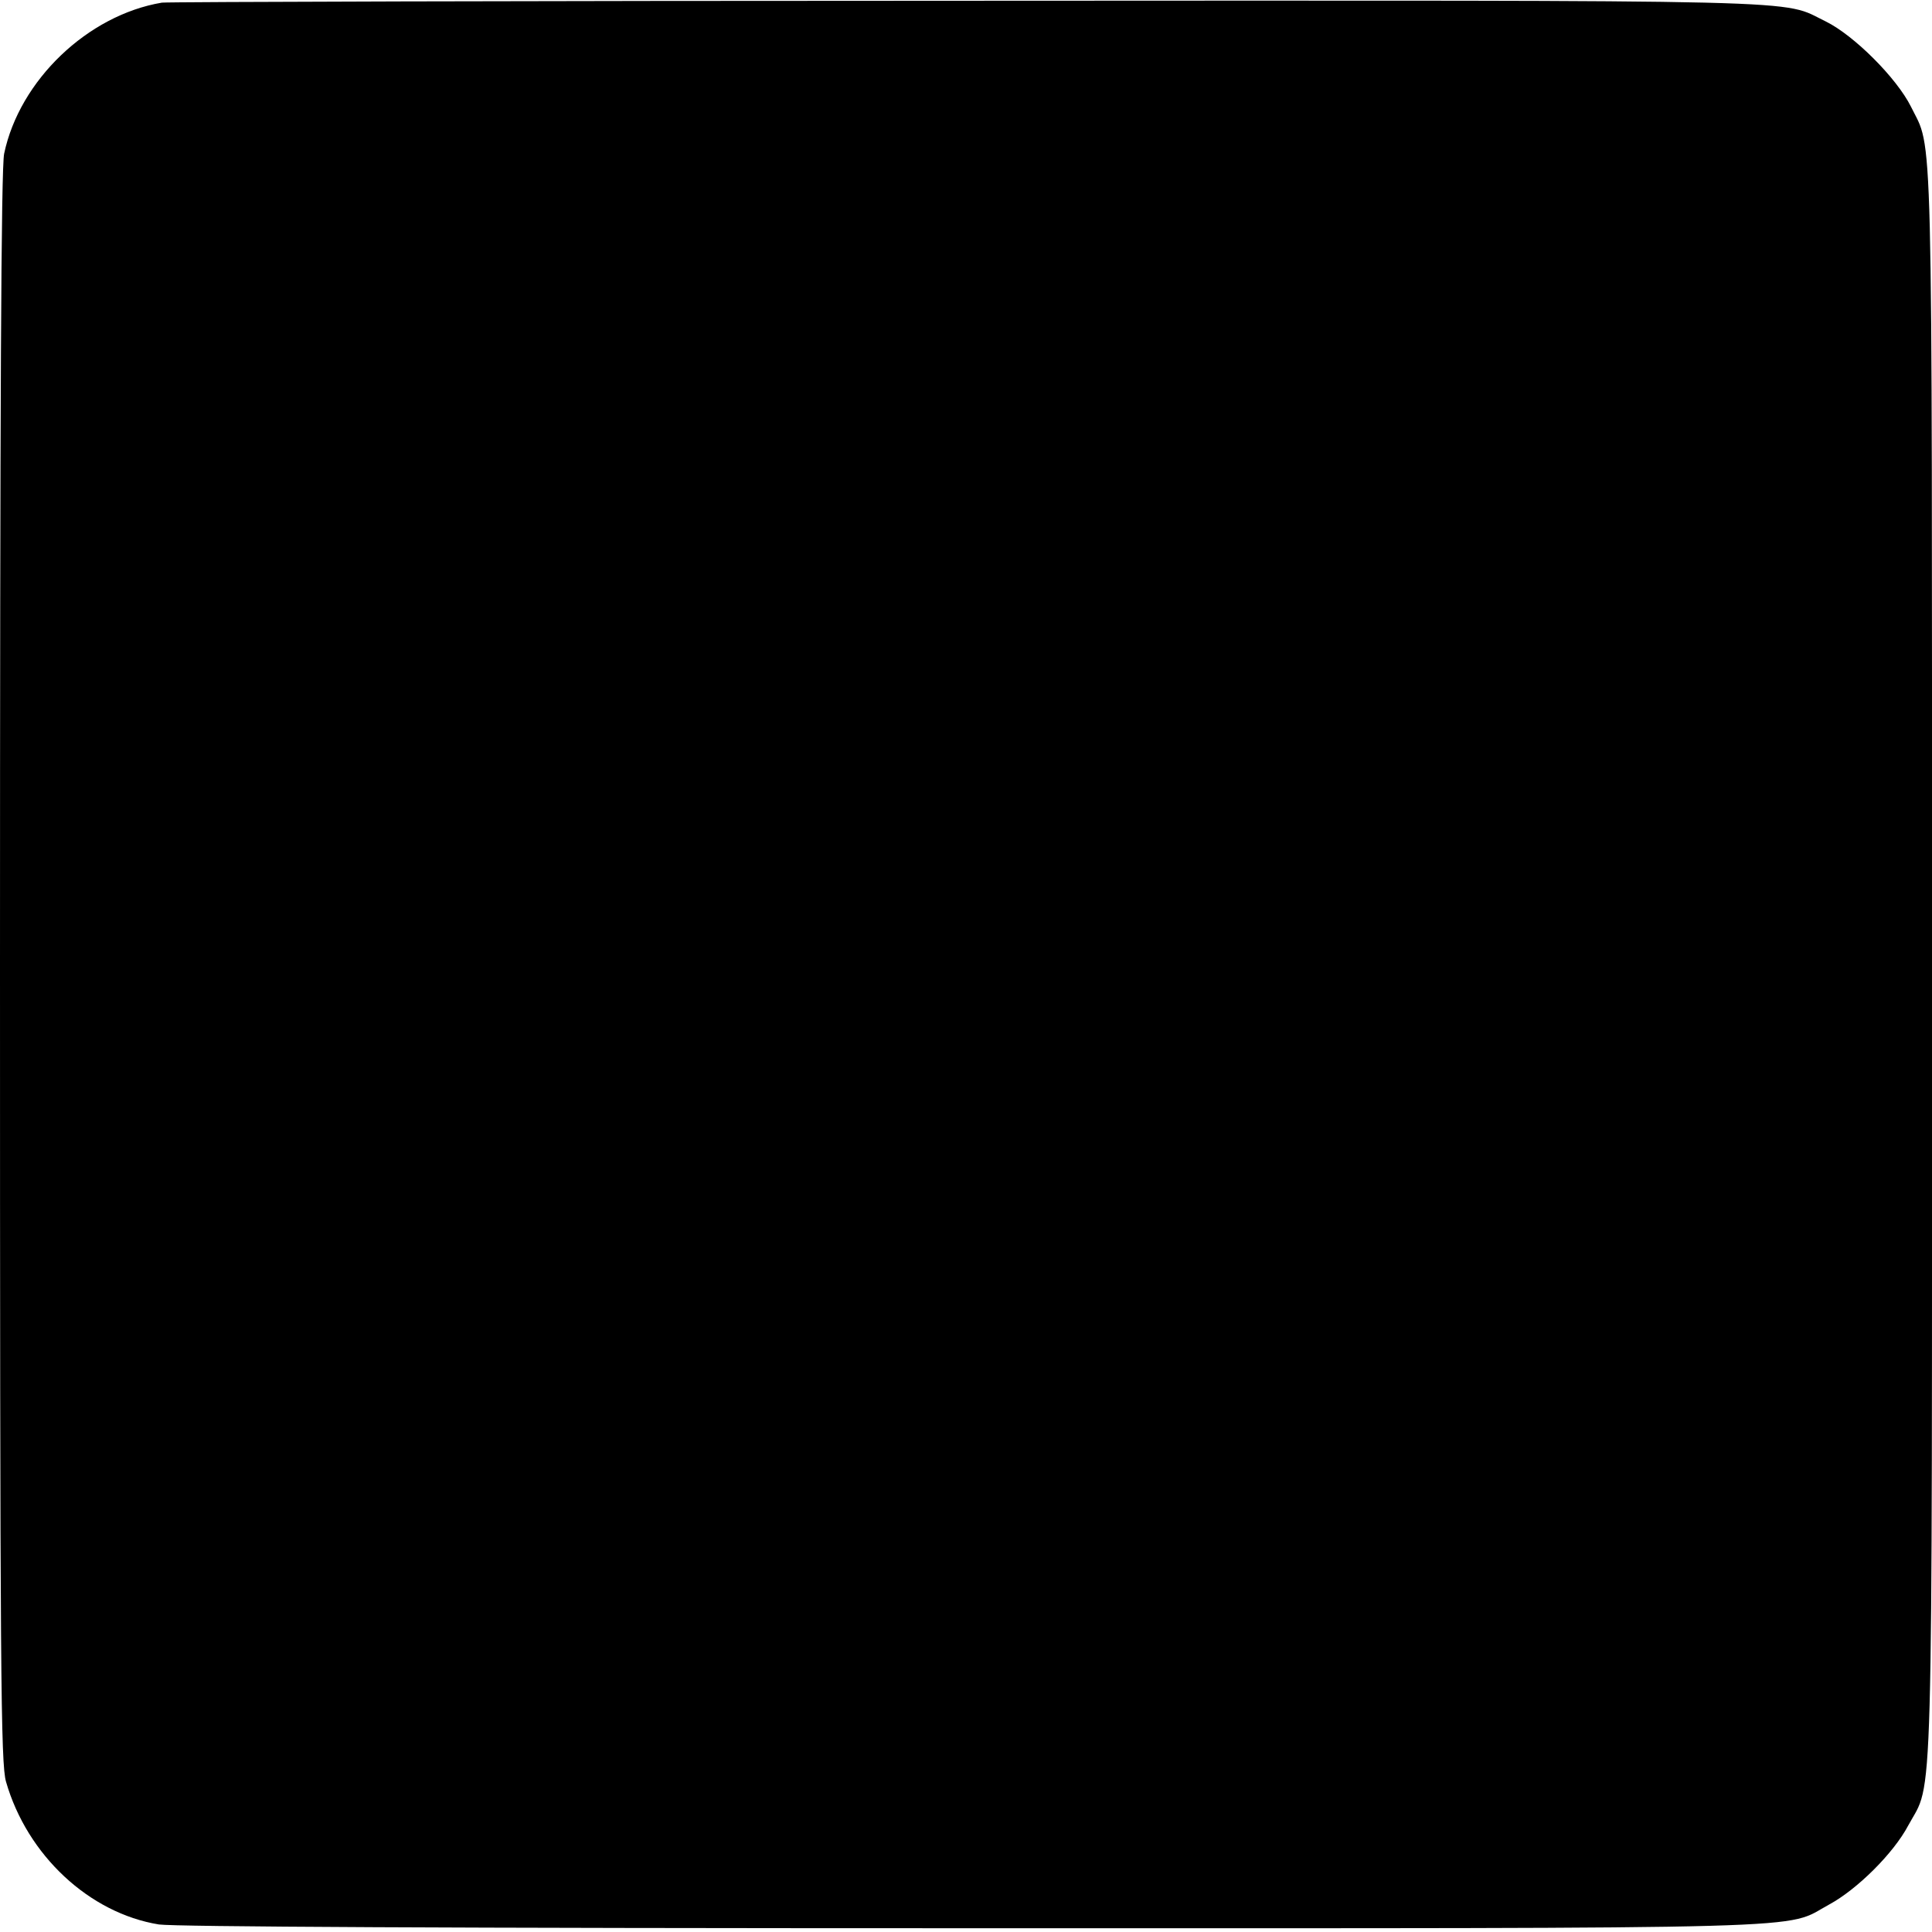
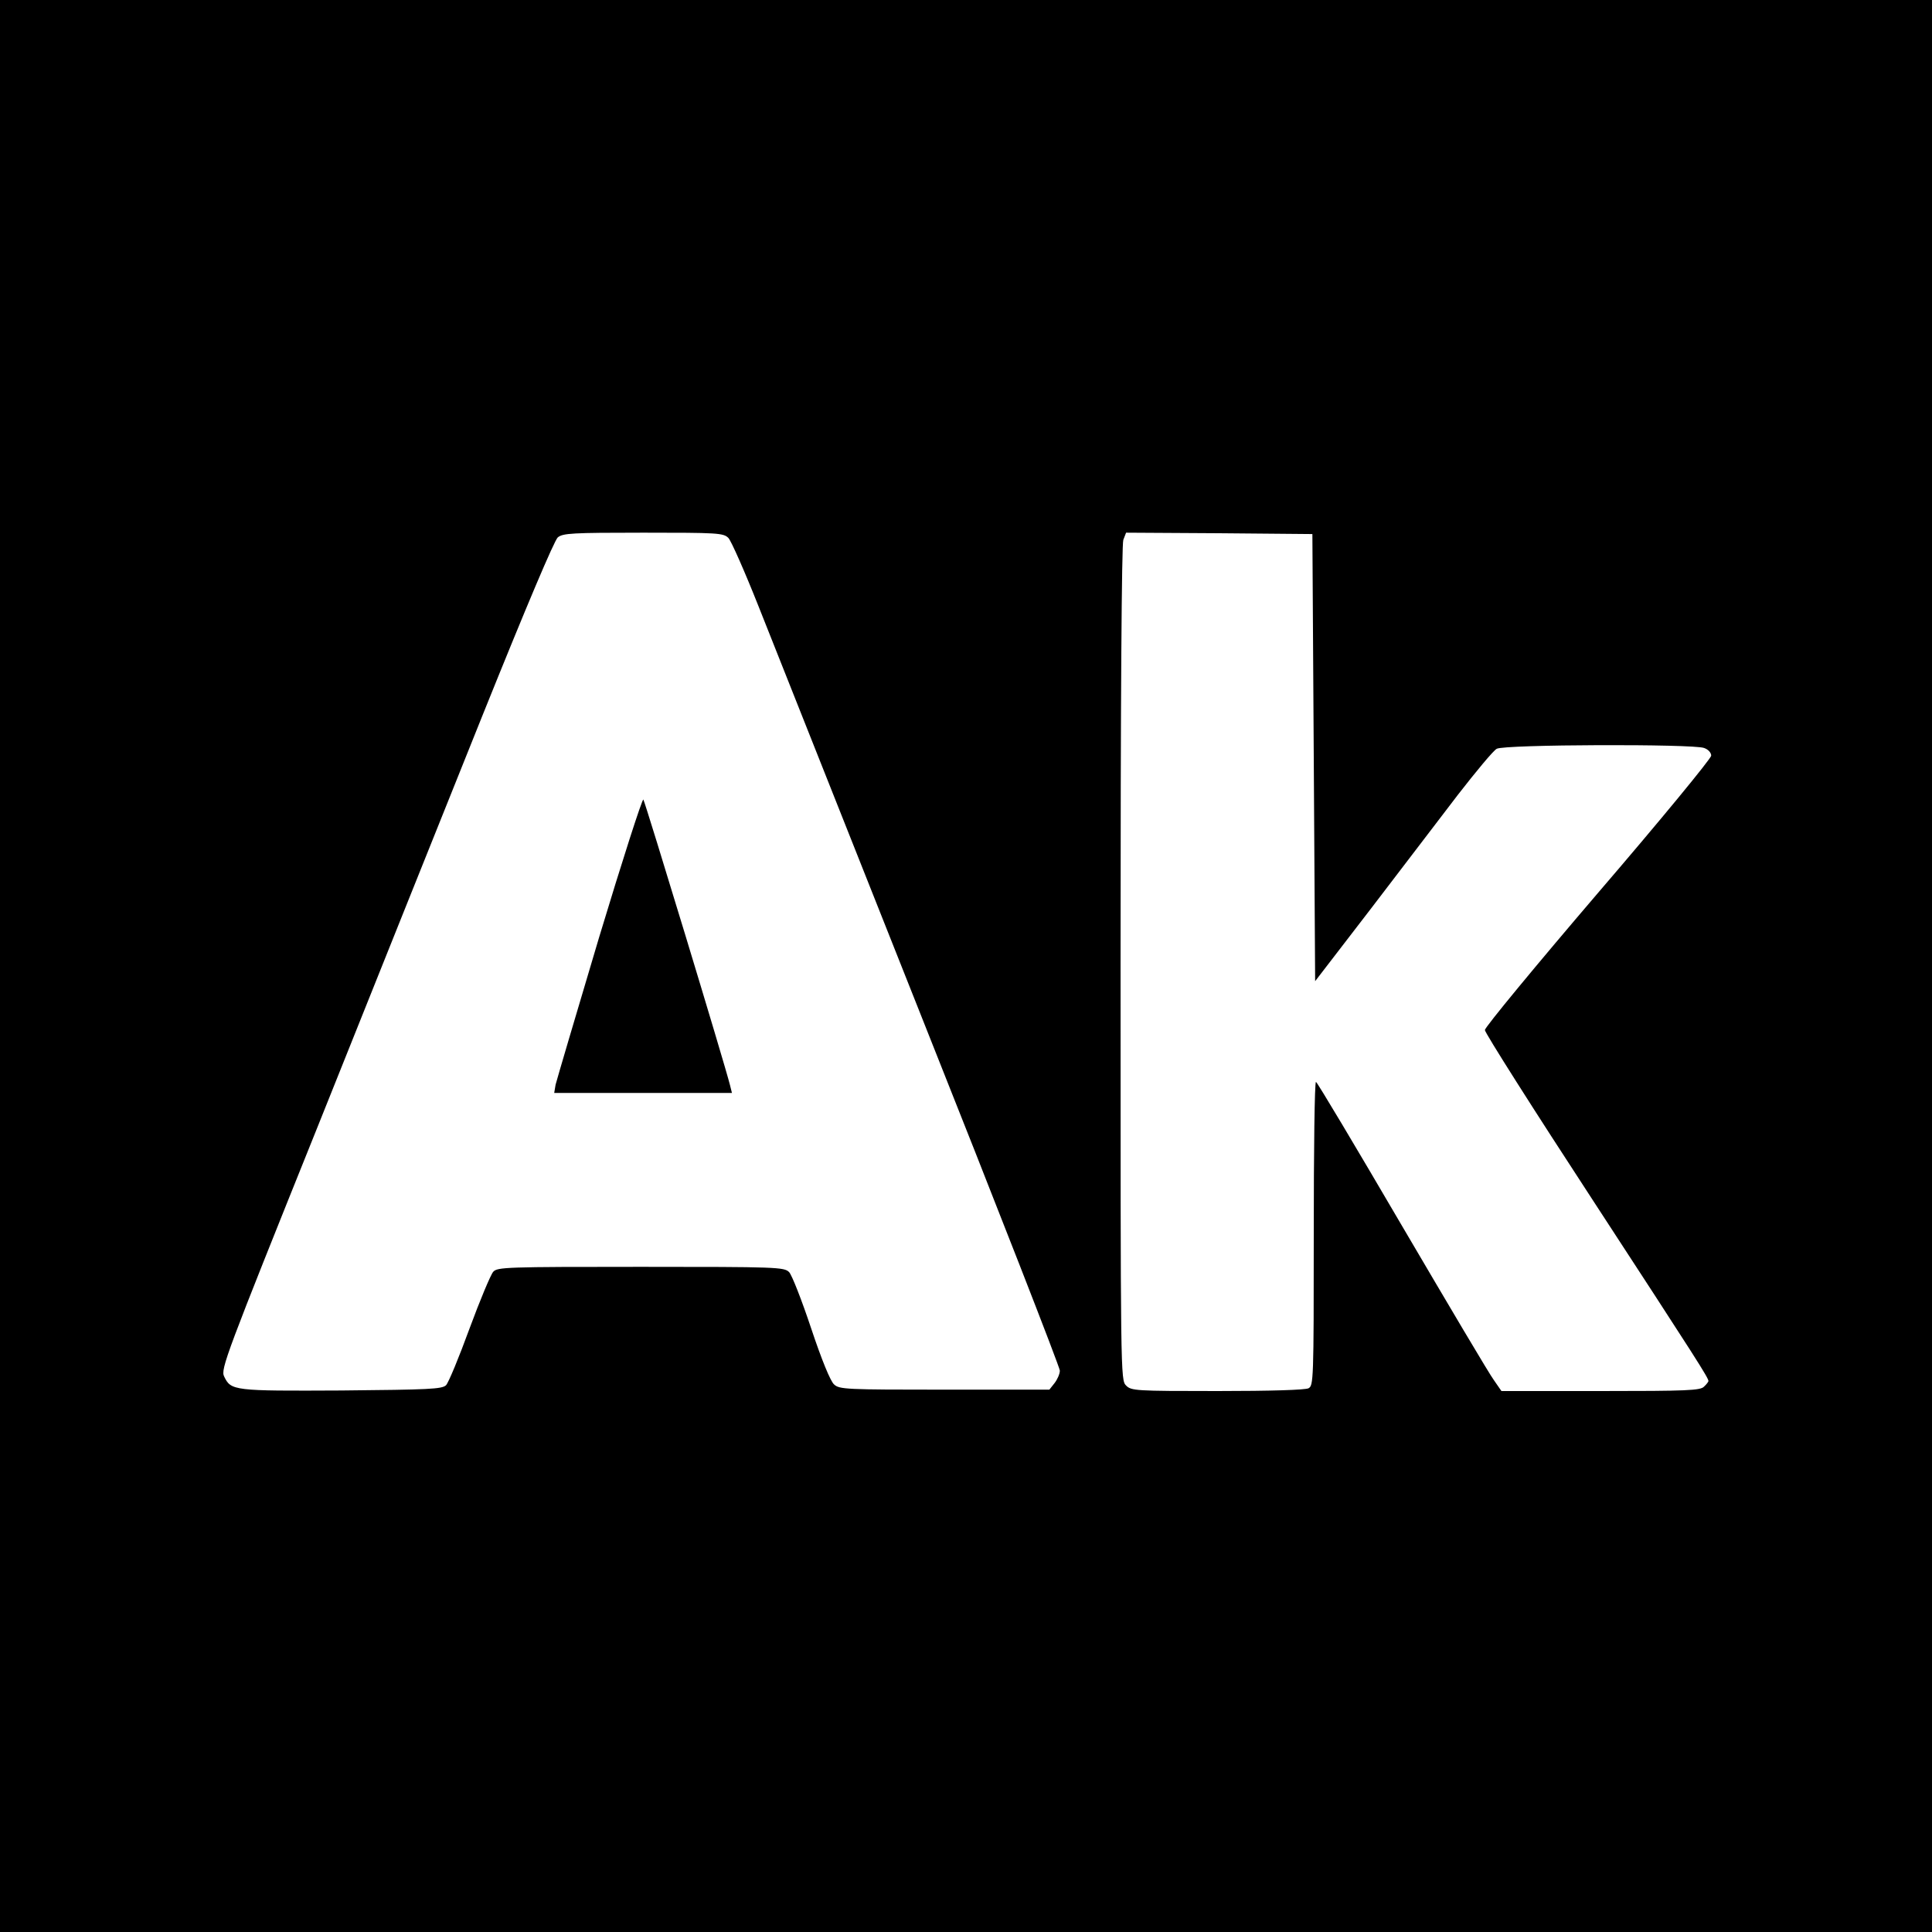
- <svg xmlns="http://www.w3.org/2000/svg" version="1.0" width="513pt" height="513pt" viewBox="0 0 513 513" preserveAspectRatio="xMidYMid meet">
-   <g transform="translate(0,513) scale(0.1,-0.1)" fill="#000000" stroke="none">
-     <path d="M430 5123 c-197 -33 -378 -206 -419 -401 -8 -38 -11 -655 -11 -2161 0 -1883 2 -2114 16 -2162 56 -195 221 -349 406 -379 42 -6 765 -10 2158 -10 2313 0 2153 -4 2277 63 74 40 171 136 210 210 67 124 63 -36 63 2293 0 2293 3 2150 -56 2271 -38 76 -151 189 -226 226 -123 59 25 56 -2278 55 -1163 0 -2126 -3 -2140 -5z" />
+ <svg xmlns="http://www.w3.org/2000/svg" version="1.0" width="700pt" height="700pt" viewBox="0 0 700 700" preserveAspectRatio="xMidYMid meet">
+   <g transform="translate(0,700) scale(0.1,-0.1)" fill="#000000" stroke="none">
+     <path d="M0 3500 l0 -3500 3500 0 3500 0 0 3500 0 3500 -3500 0 -3500 0 0 -3500z m2639 1551 c10 -10 59 -121 109 -247 50 -126 316 -796 591 -1488 276 -693 501 -1270 501 -1282 0 -12 -9 -32 -19 -45 l-19 -24 -380 0 c-357 0 -381 1 -400 19 -13 11 -45 89 -83 203 -34 102 -70 194 -80 204 -18 18 -44 19 -537 19 -489 0 -520 -1 -535 -18 -9 -10 -48 -103 -86 -206 -38 -104 -76 -196 -85 -205 -15 -14 -60 -16 -379 -19 -392 -2 -400 -1 -425 51 -13 26 6 77 337 900 192 480 462 1153 600 1497 161 400 259 631 272 643 19 15 50 17 310 17 269 0 290 -1 308 -19z m2121 -796 l5 -810 200 260 c109 143 252 330 317 415 66 85 129 161 141 167 27 16 711 18 751 3 15 -5 26 -17 26 -28 0 -10 -184 -234 -410 -497 -225 -263 -410 -487 -410 -497 0 -10 177 -289 394 -621 375 -575 416 -639 416 -651 0 -2 -7 -12 -16 -20 -13 -14 -61 -16 -375 -16 l-359 0 -27 39 c-16 21 -165 273 -333 559 -168 287 -308 522 -312 522 -5 0 -8 -247 -8 -550 0 -533 -1 -550 -19 -560 -12 -6 -135 -10 -330 -10 -298 0 -312 1 -331 20 -20 20 -20 33 -20 1529 0 962 4 1519 10 1535 l10 26 337 -2 338 -3 5 -810z" />
+     <path d="M2171 3605 c-83 -278 -154 -519 -158 -535 l-5 -30 322 0 322 0 -7 28 c-19 77 -308 1028 -314 1035 -4 4 -76 -220 -160 -498z" />
  </g>
</svg>
